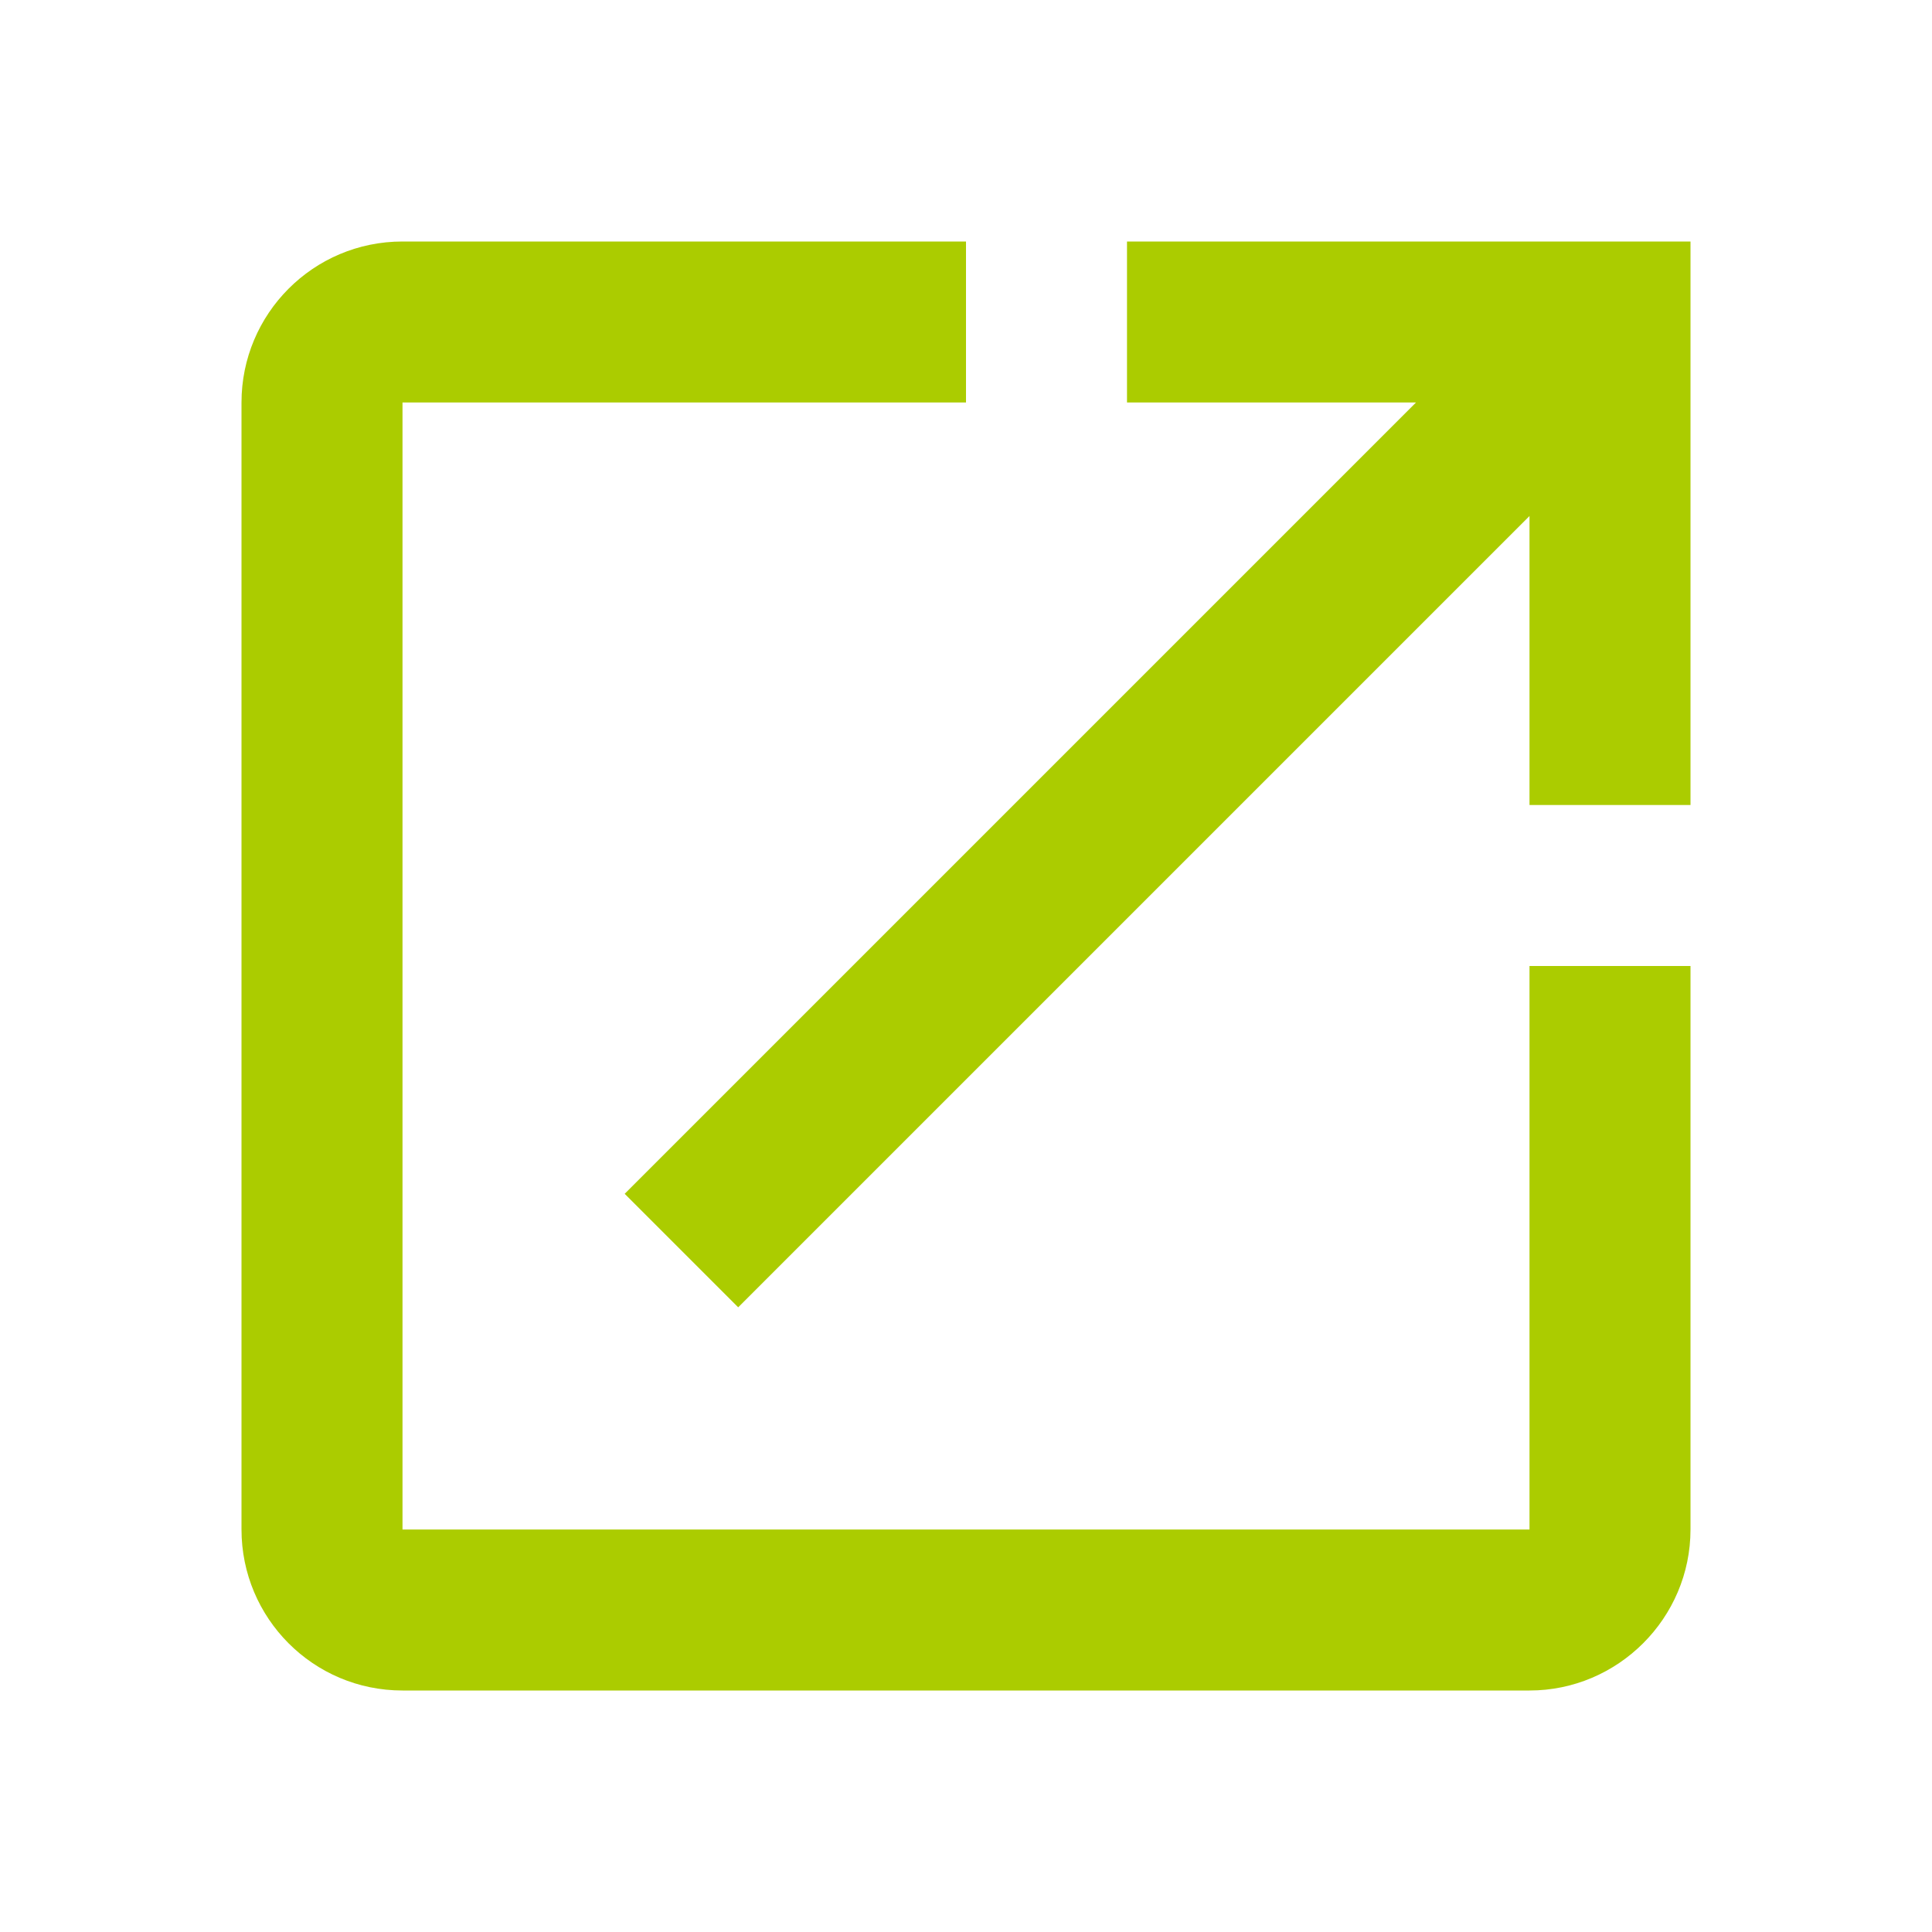
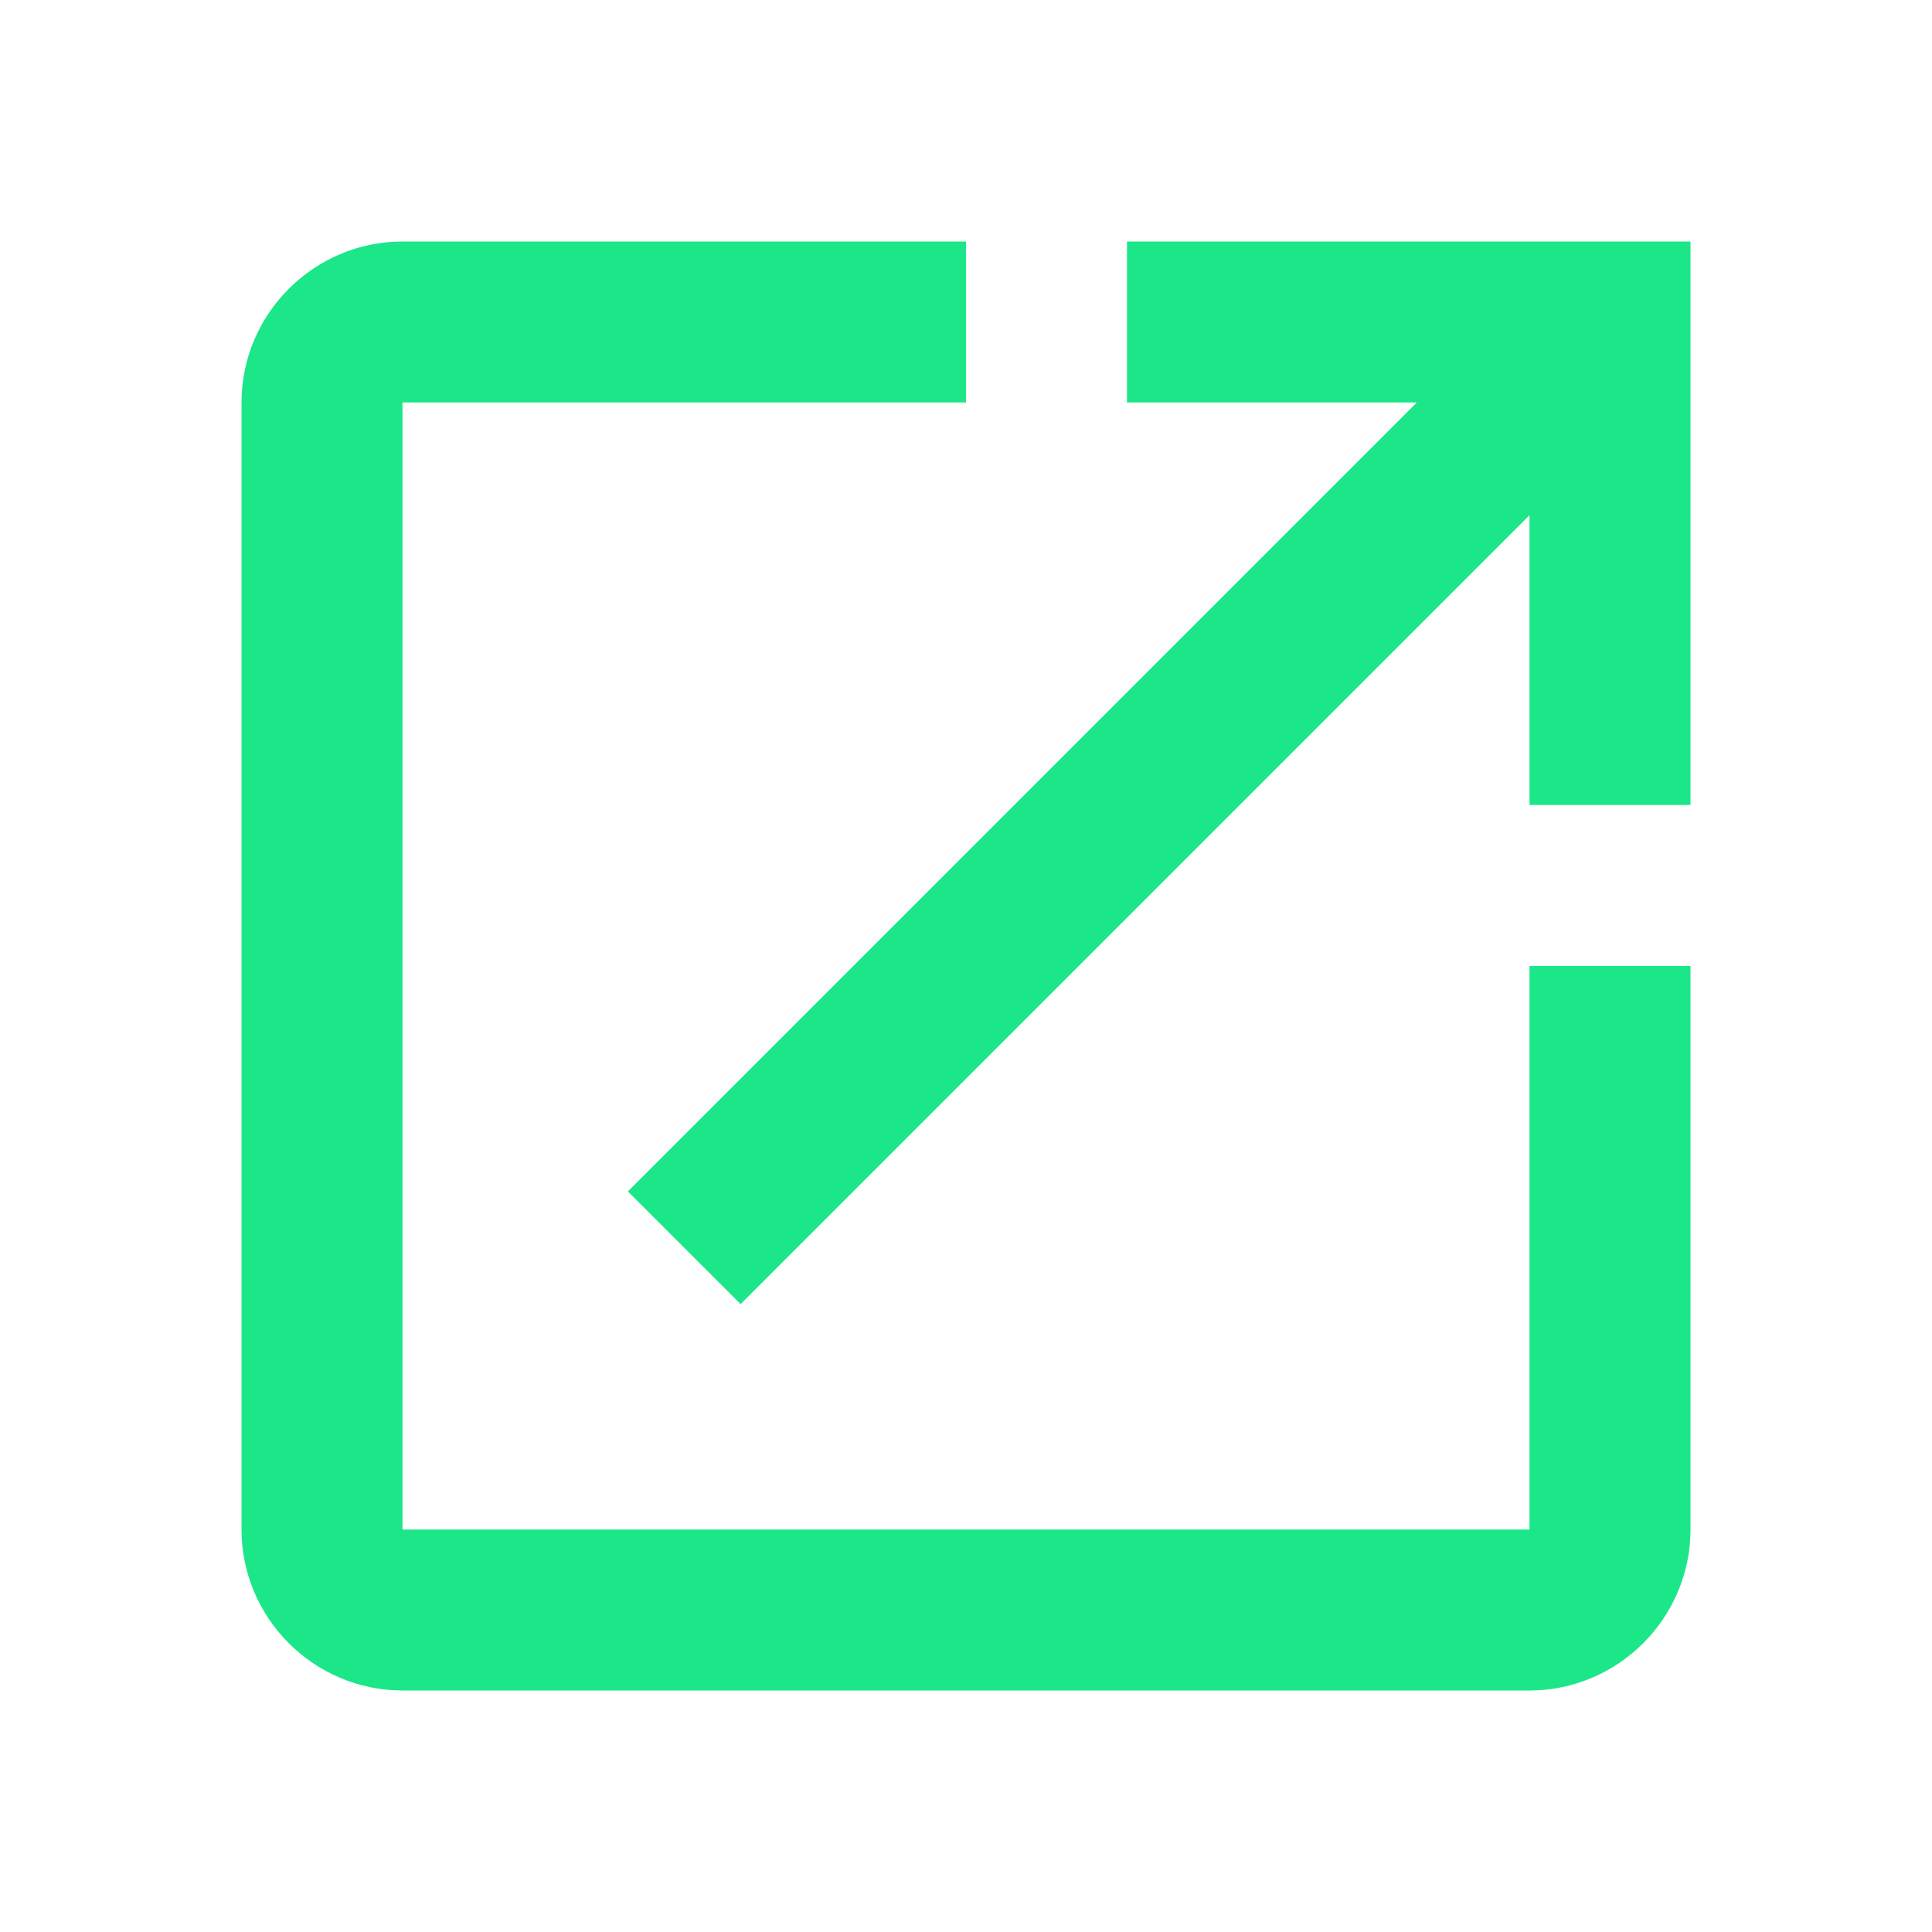
- <svg xmlns="http://www.w3.org/2000/svg" width="24" height="24" viewBox="0 0 24 24">
-   <path d="M0 0h24v24H0z" fill="none" />
-   <path d="M19 19H5V5h7V3H5c-1.11 0-2 .9-2 2v14c0 1.1.89 2 2 2h14c1.1 0 2-.9 2-2v-7h-2v7zM14 3v2h3.59l-9.83 9.83 1.41 1.41L19 6.41V10h2V3h-7z" fill="#ABCC00" />
+ <svg xmlns="http://www.w3.org/2000/svg" version="1.1" id="Layer_1" x="0px" y="0px" viewBox="0 0 24 24" style="enable-background:new 0 0 24 24;" xml:space="preserve">
+   <style type="text/css">
+ 	.st0{fill:none;}
+ 	.st1{fill:#1BE789;}
+ </style>
+   <path class="st0" d="M0,0h24v24H0V0z" />
+   <path class="st1" d="M19,19H5V5h7V3H5C3.9,3,3,3.9,3,5v14c0,1.1,0.9,2,2,2h14c1.1,0,2-0.9,2-2v-7h-2V19z M14,3v2h3.6l-9.8,9.8  l1.4,1.4L19,6.4V10h2V3H14z" />
</svg>
